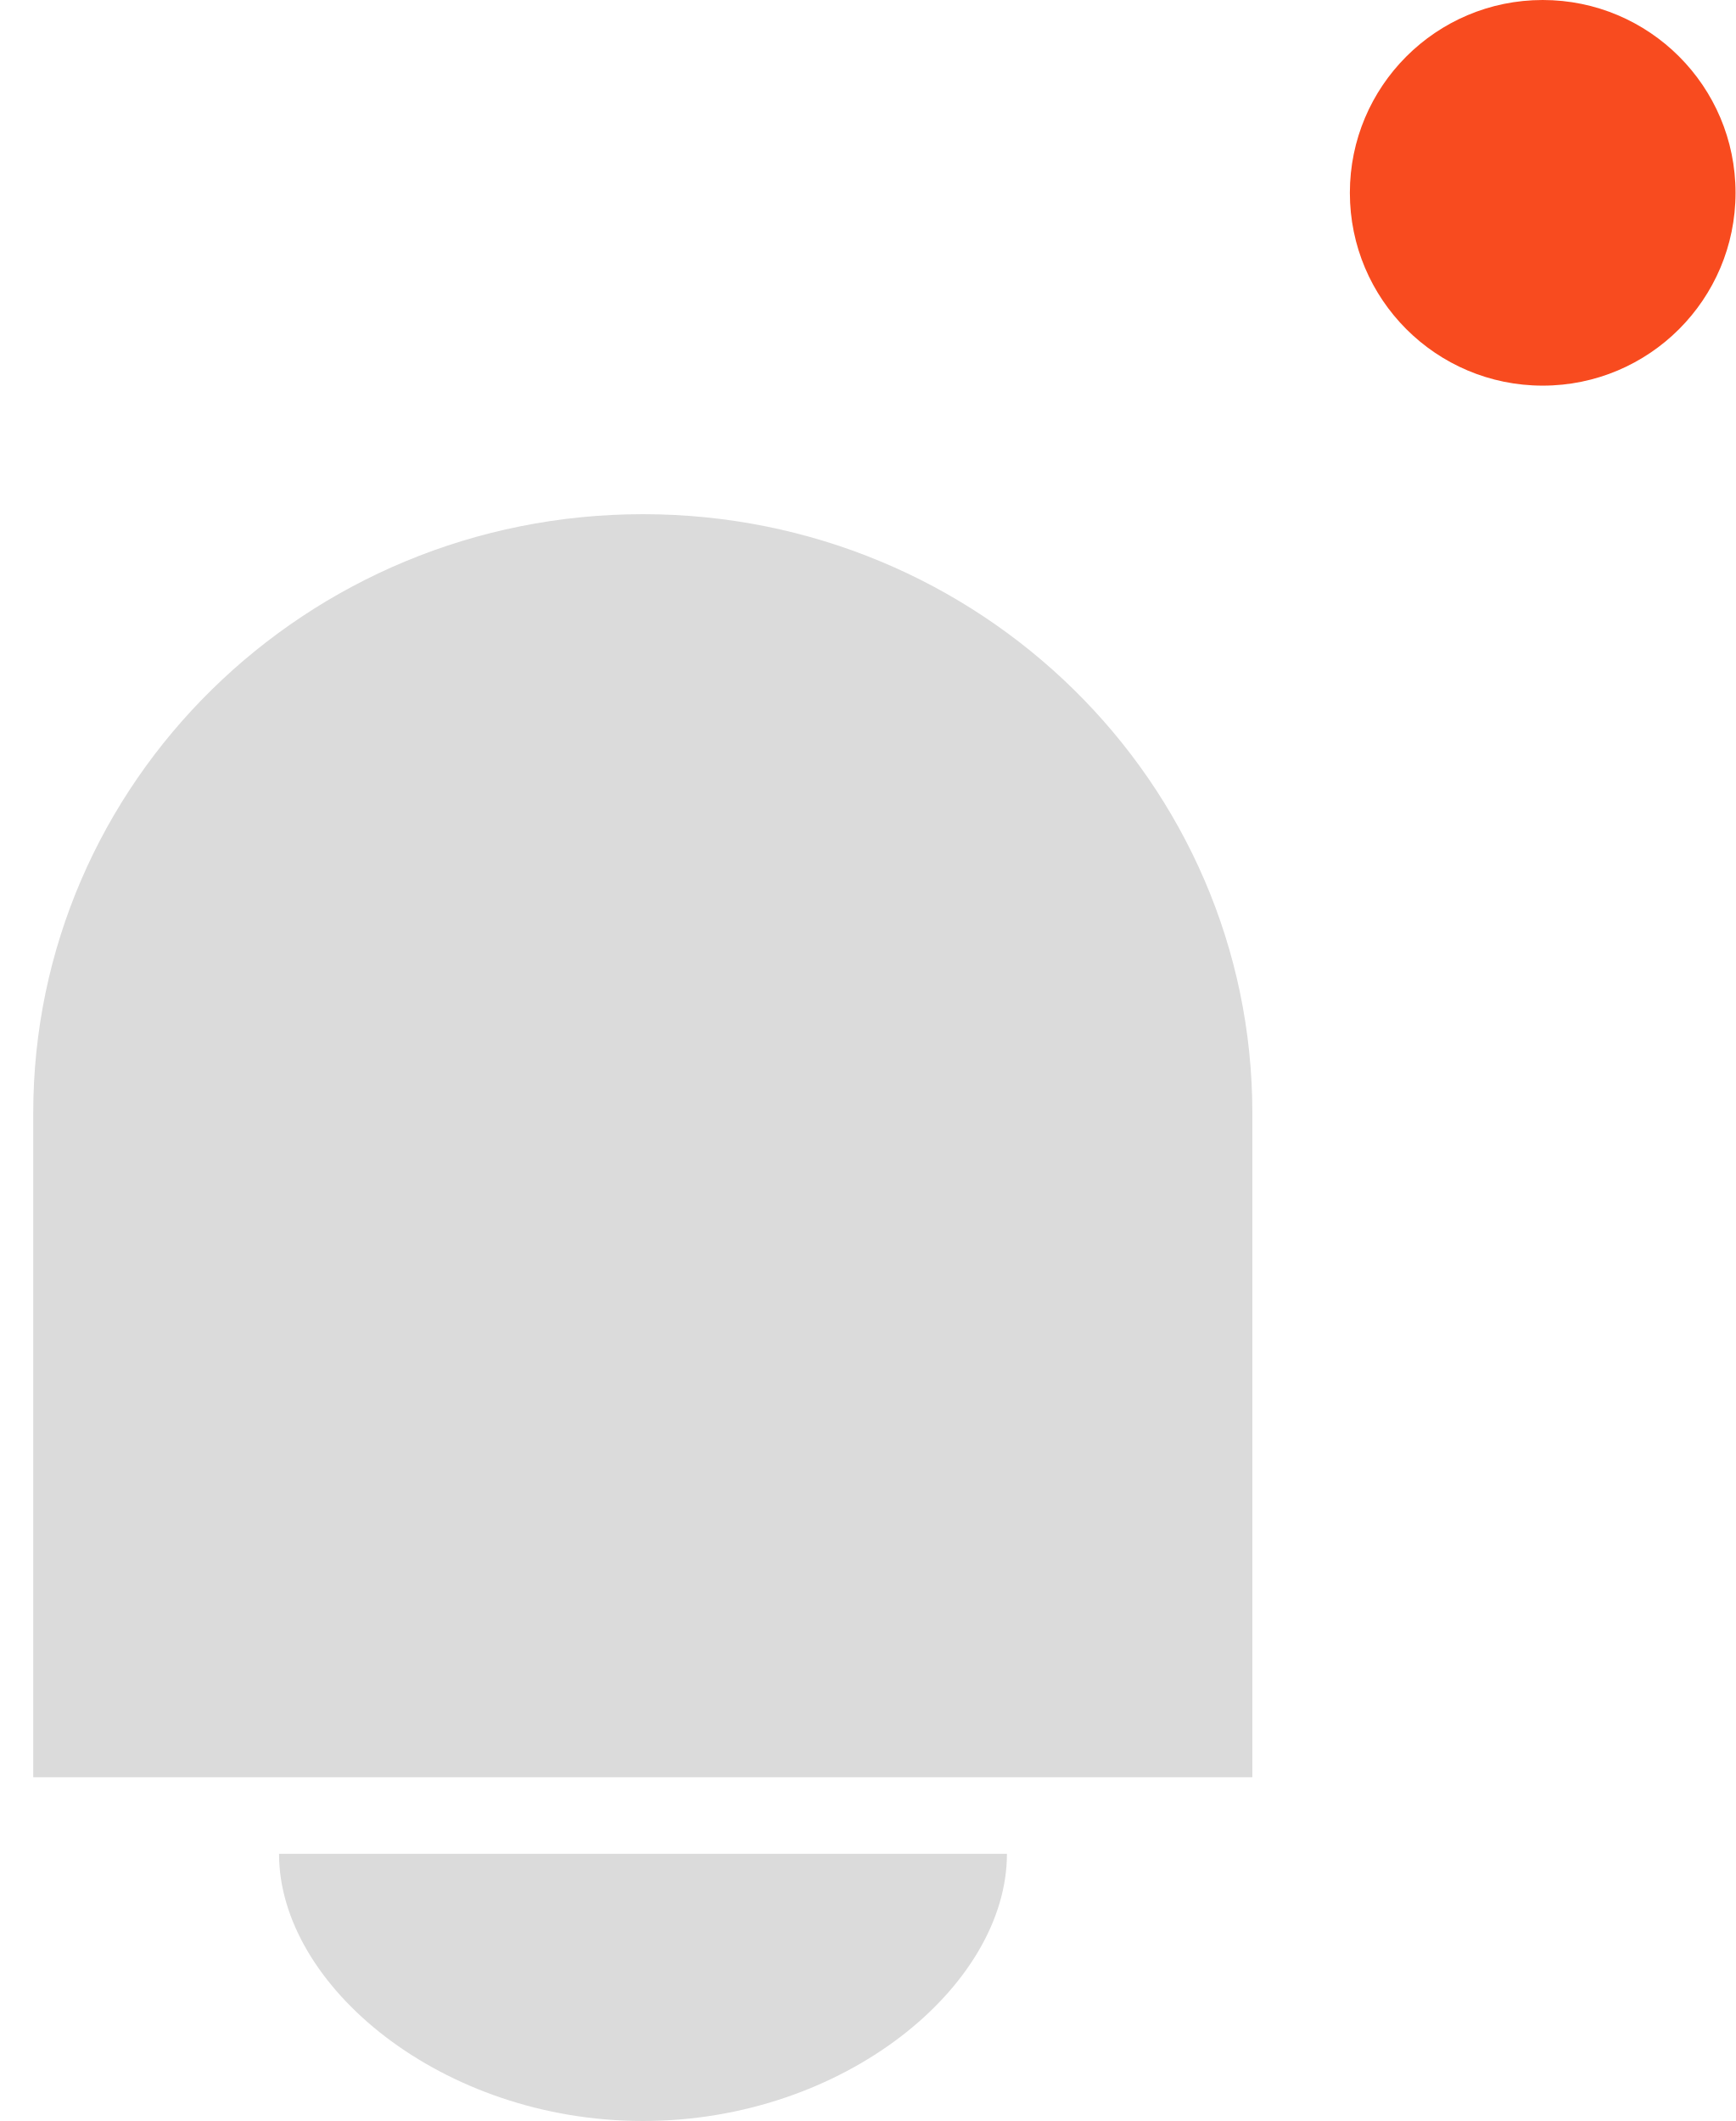
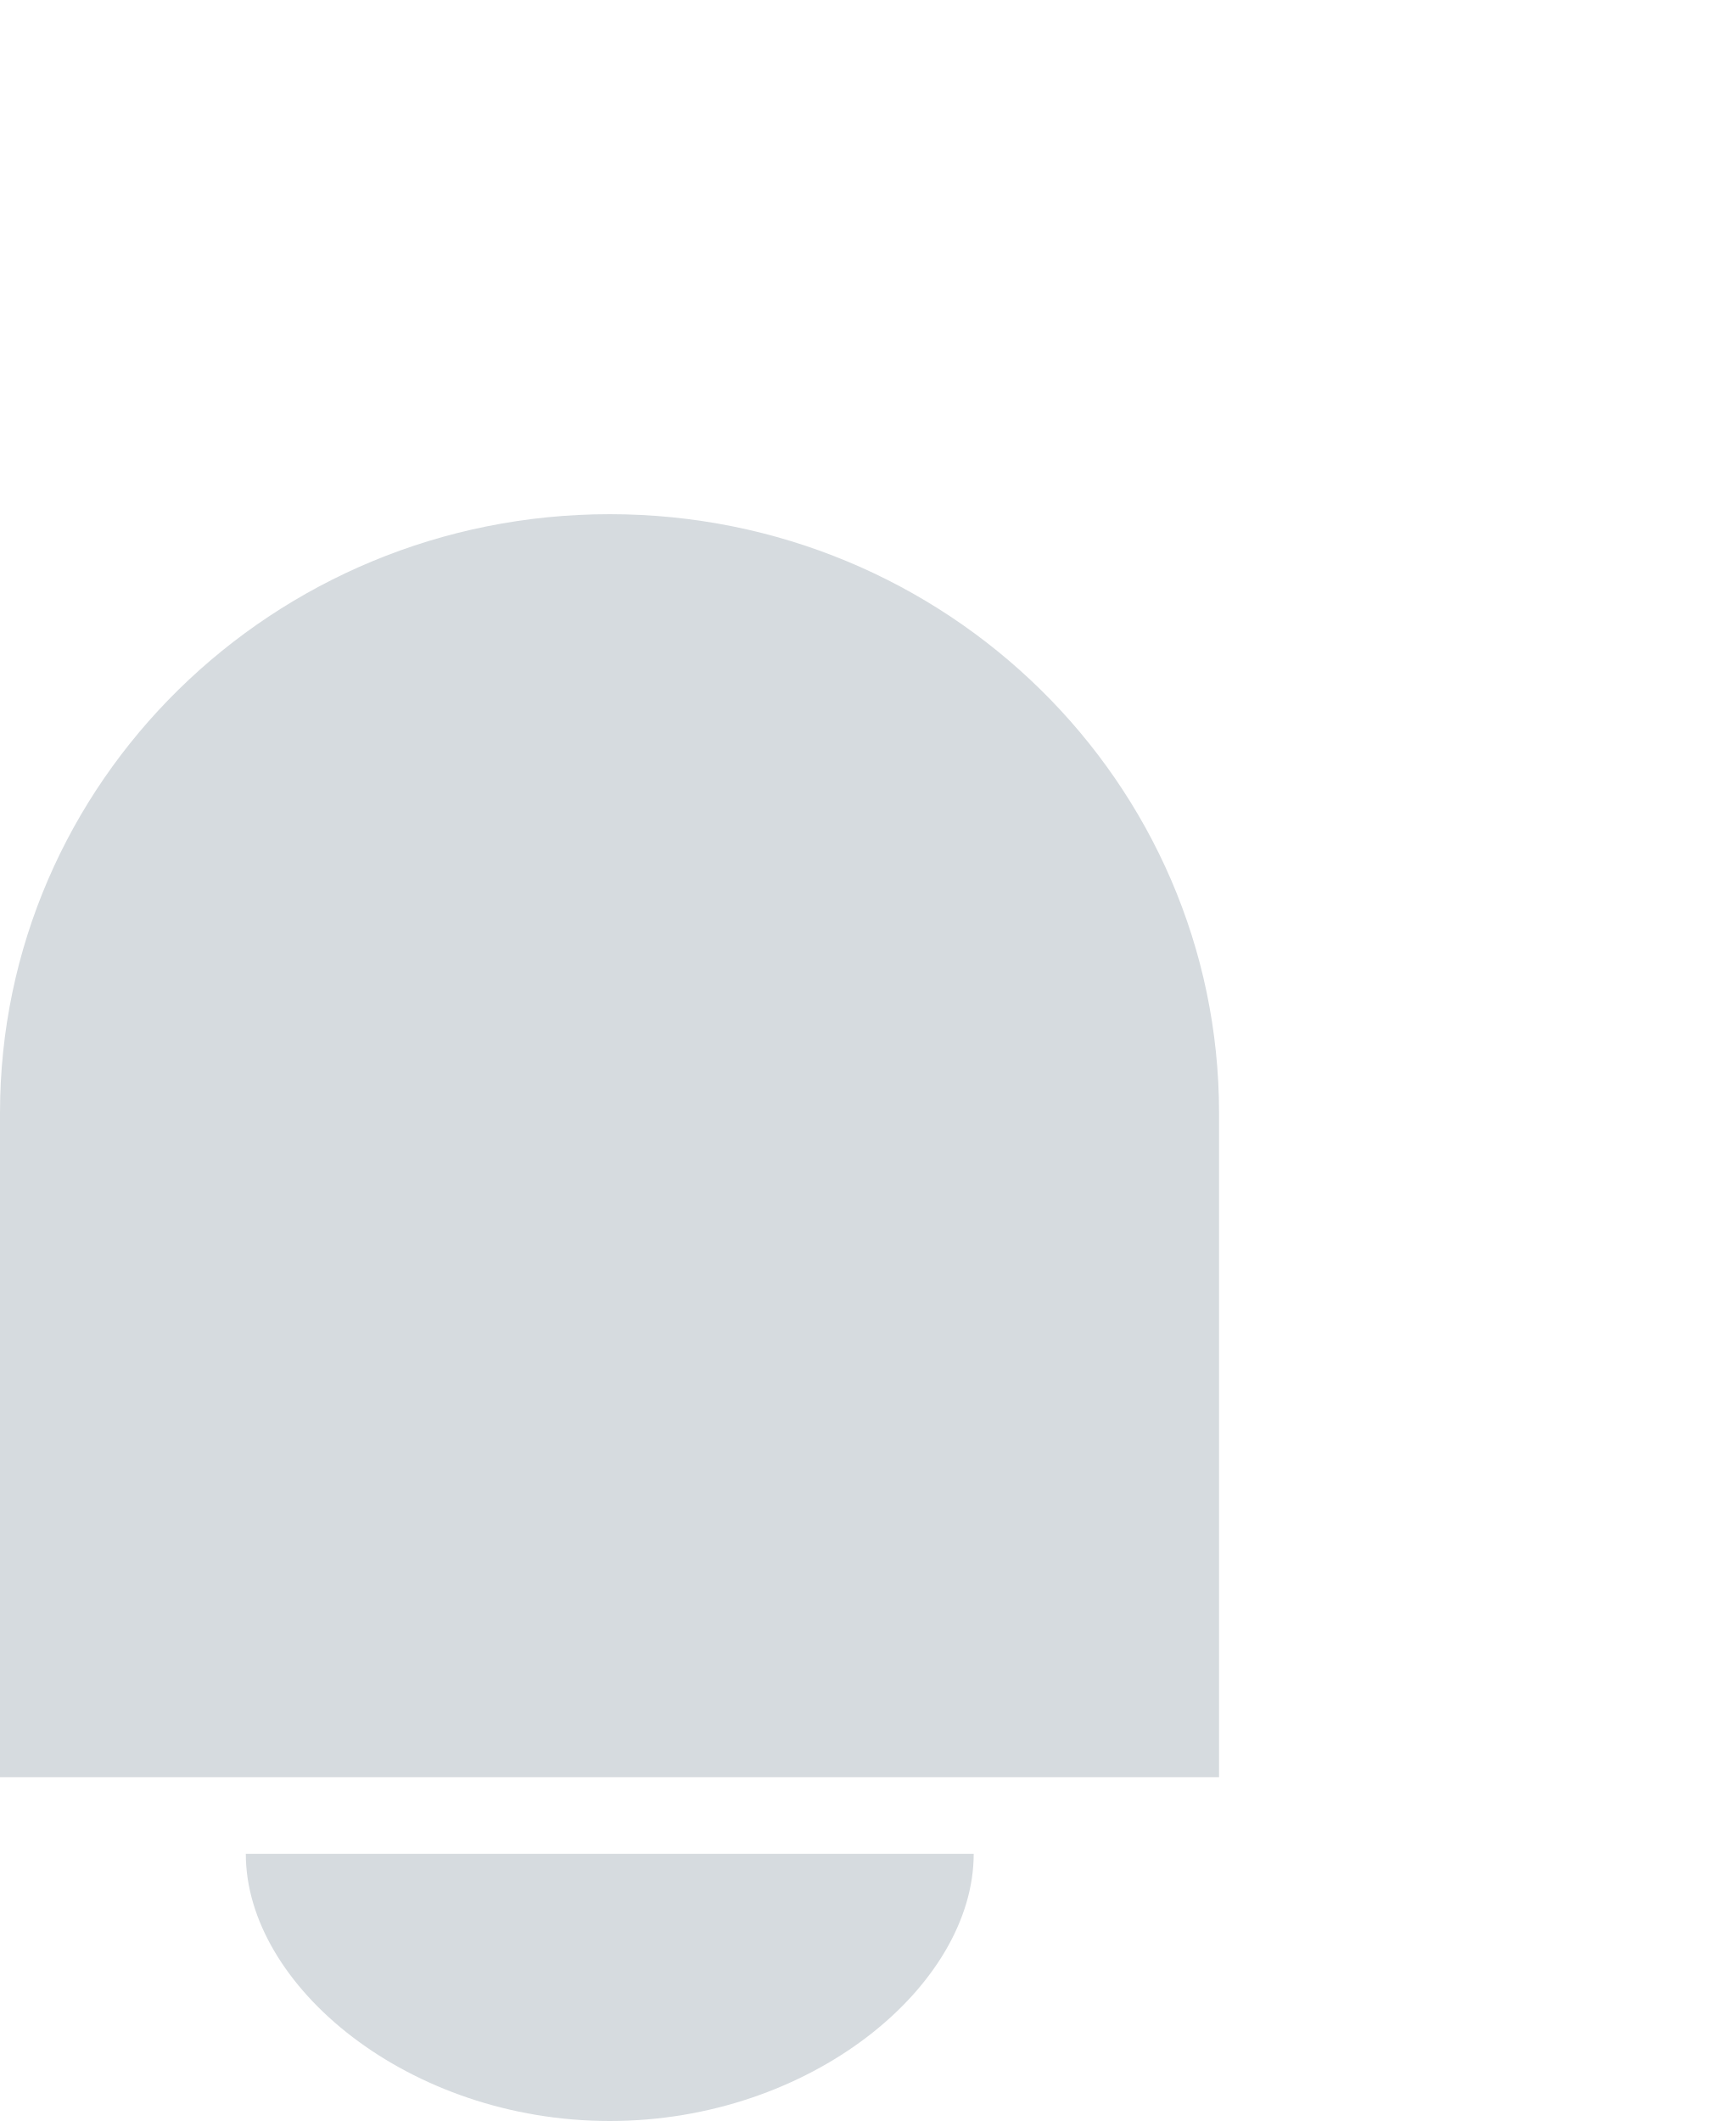
<svg xmlns="http://www.w3.org/2000/svg" width="27" height="33" viewBox="0 0 27 33" fill="none">
-   <path d="M10.003 8C4.761 8 0.517 12.175 0.517 17.319V27.651H19.483V17.319C19.483 12.175 15.239 8 10.003 8Z" fill="#DBDBDB" />
-   <path d="M15.665 28.843C15.665 30.898 13.129 33 10.003 33C6.877 33 4.341 30.898 4.341 28.843H15.671H15.665Z" fill="#DBDBDB" />
-   <circle cx="24" cy="3" r="3" fill="#F84B1F" />
+   <path d="M9.486 8C4.243 8 0 12.175 0 17.319V27.651H18.965V17.319C18.965 12.175 14.722 8 9.486 8Z" fill="#D6DBDF" />
+   <path d="M15.148 28.843C15.148 30.898 12.612 33 9.486 33C6.359 33 3.824 30.898 3.824 28.843H15.153H15.148Z" fill="#D6DBDF" />
</svg>
